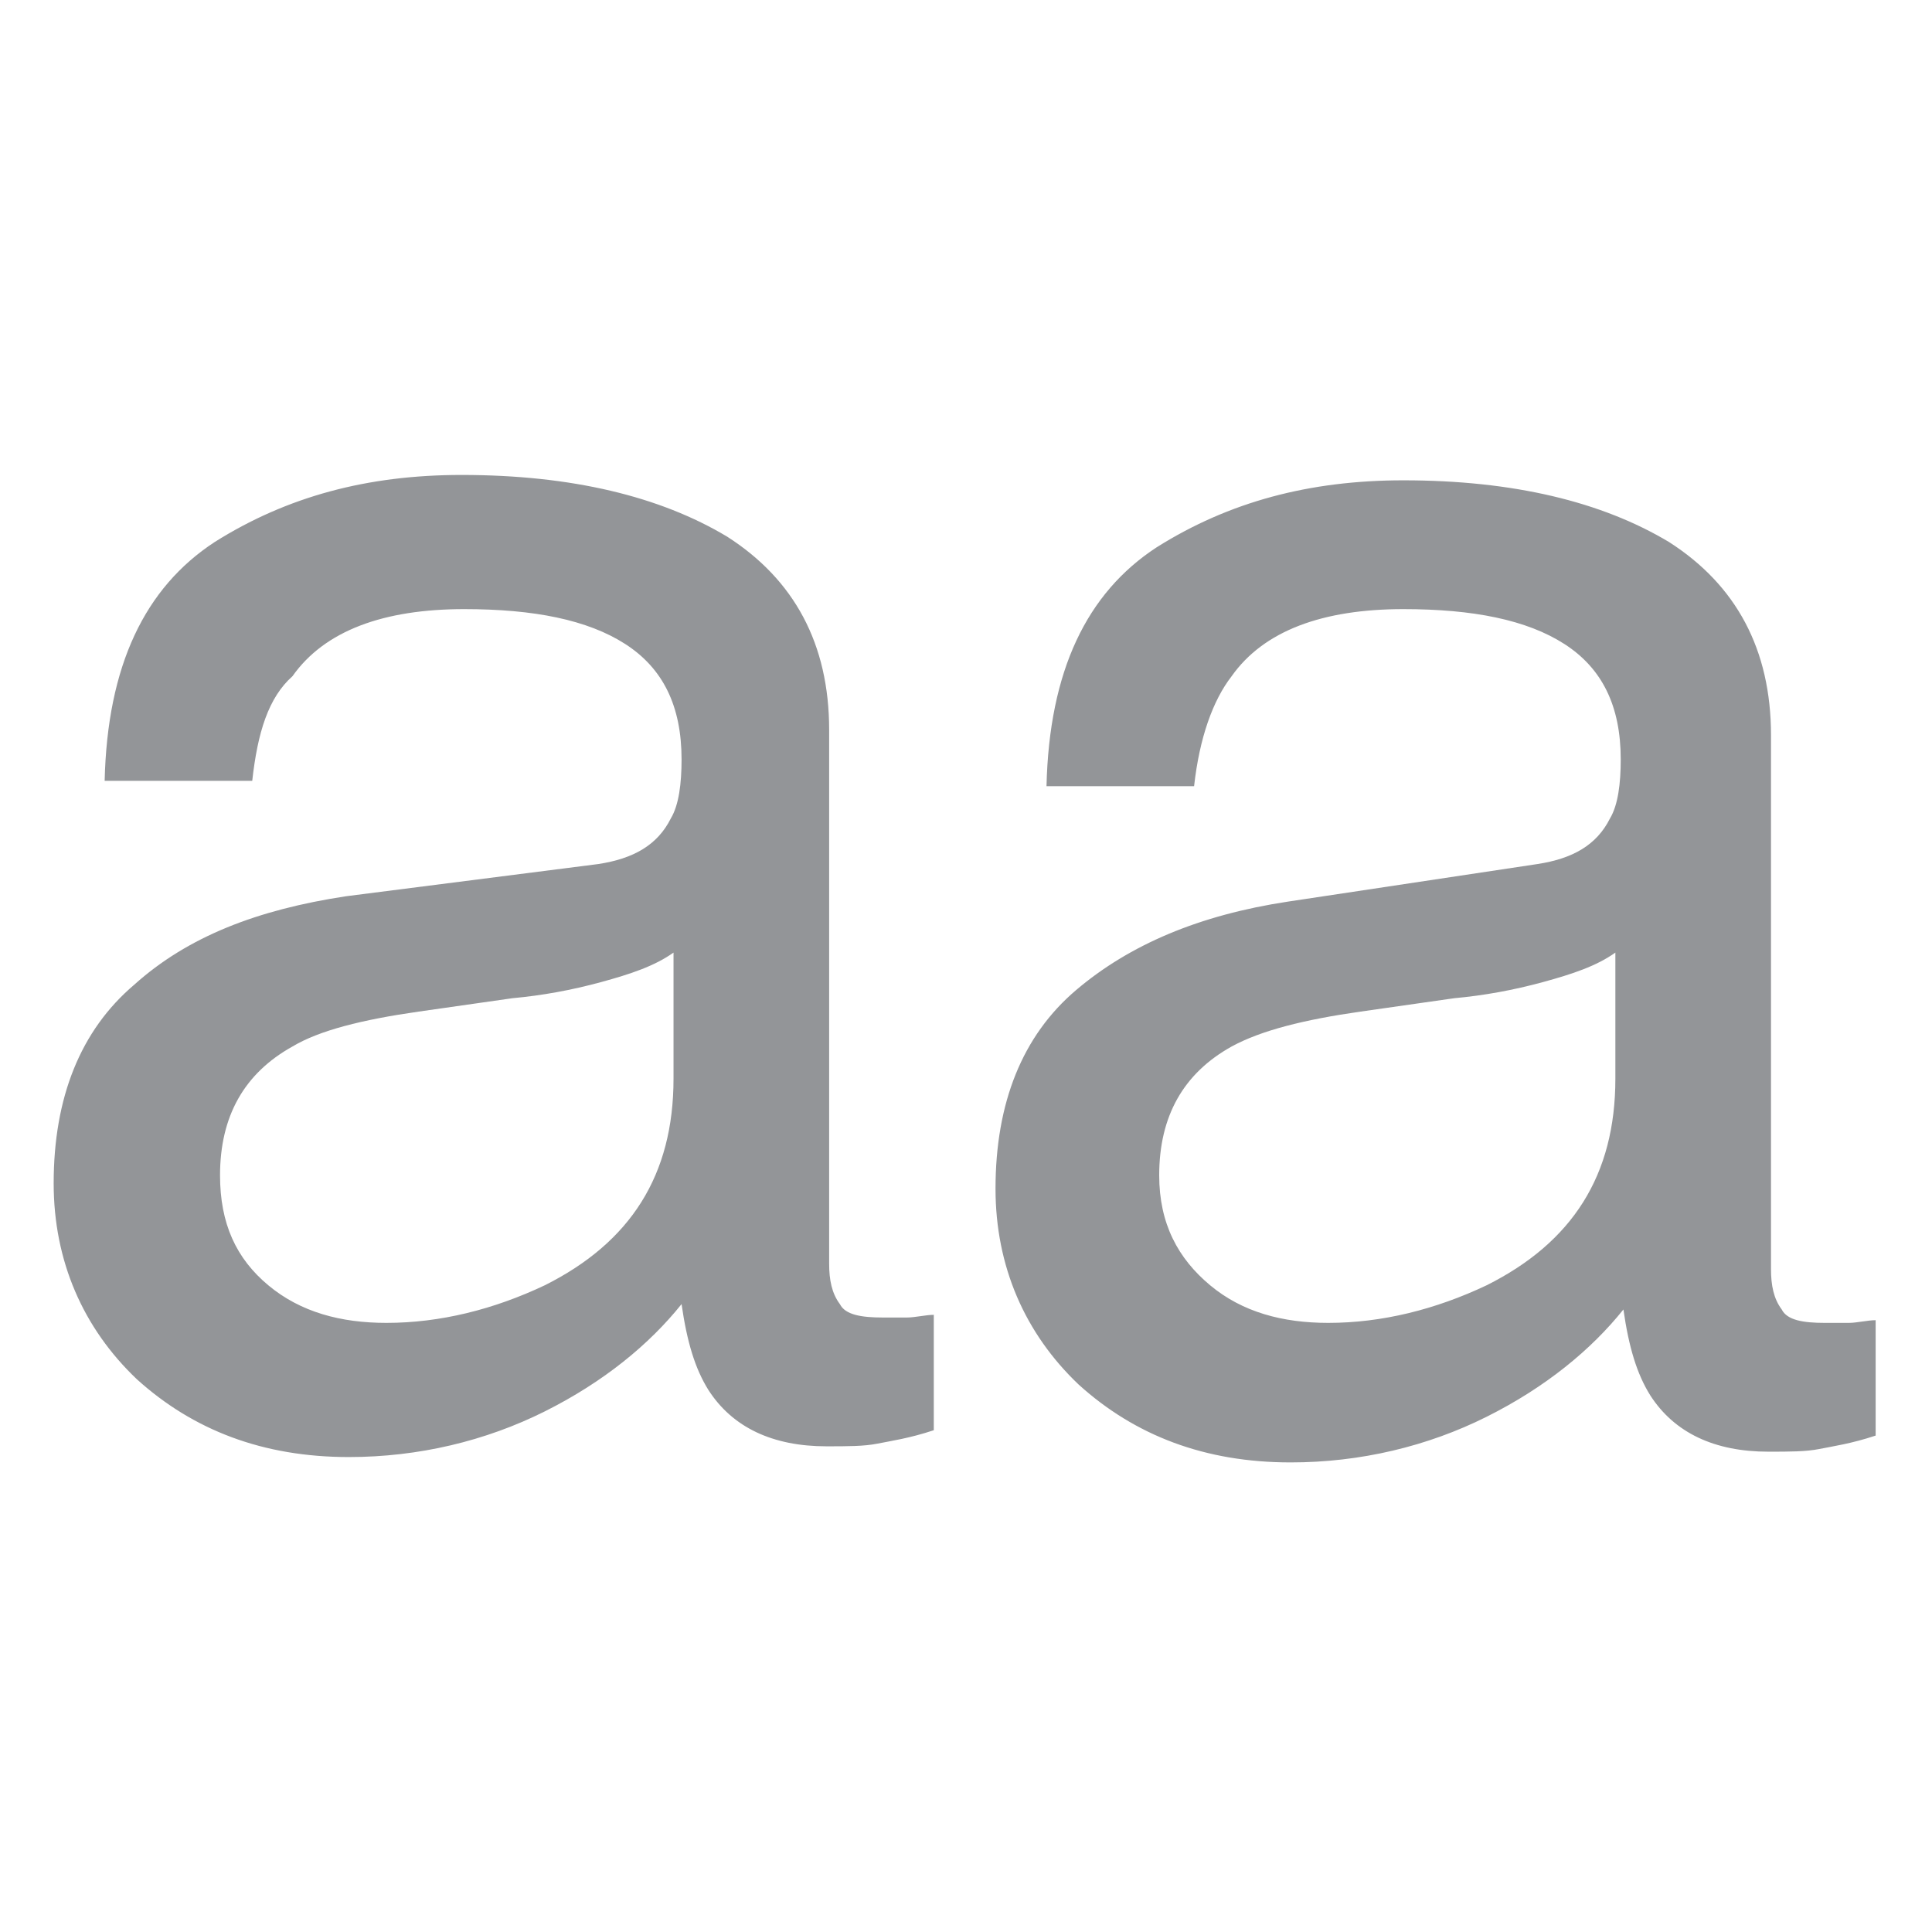
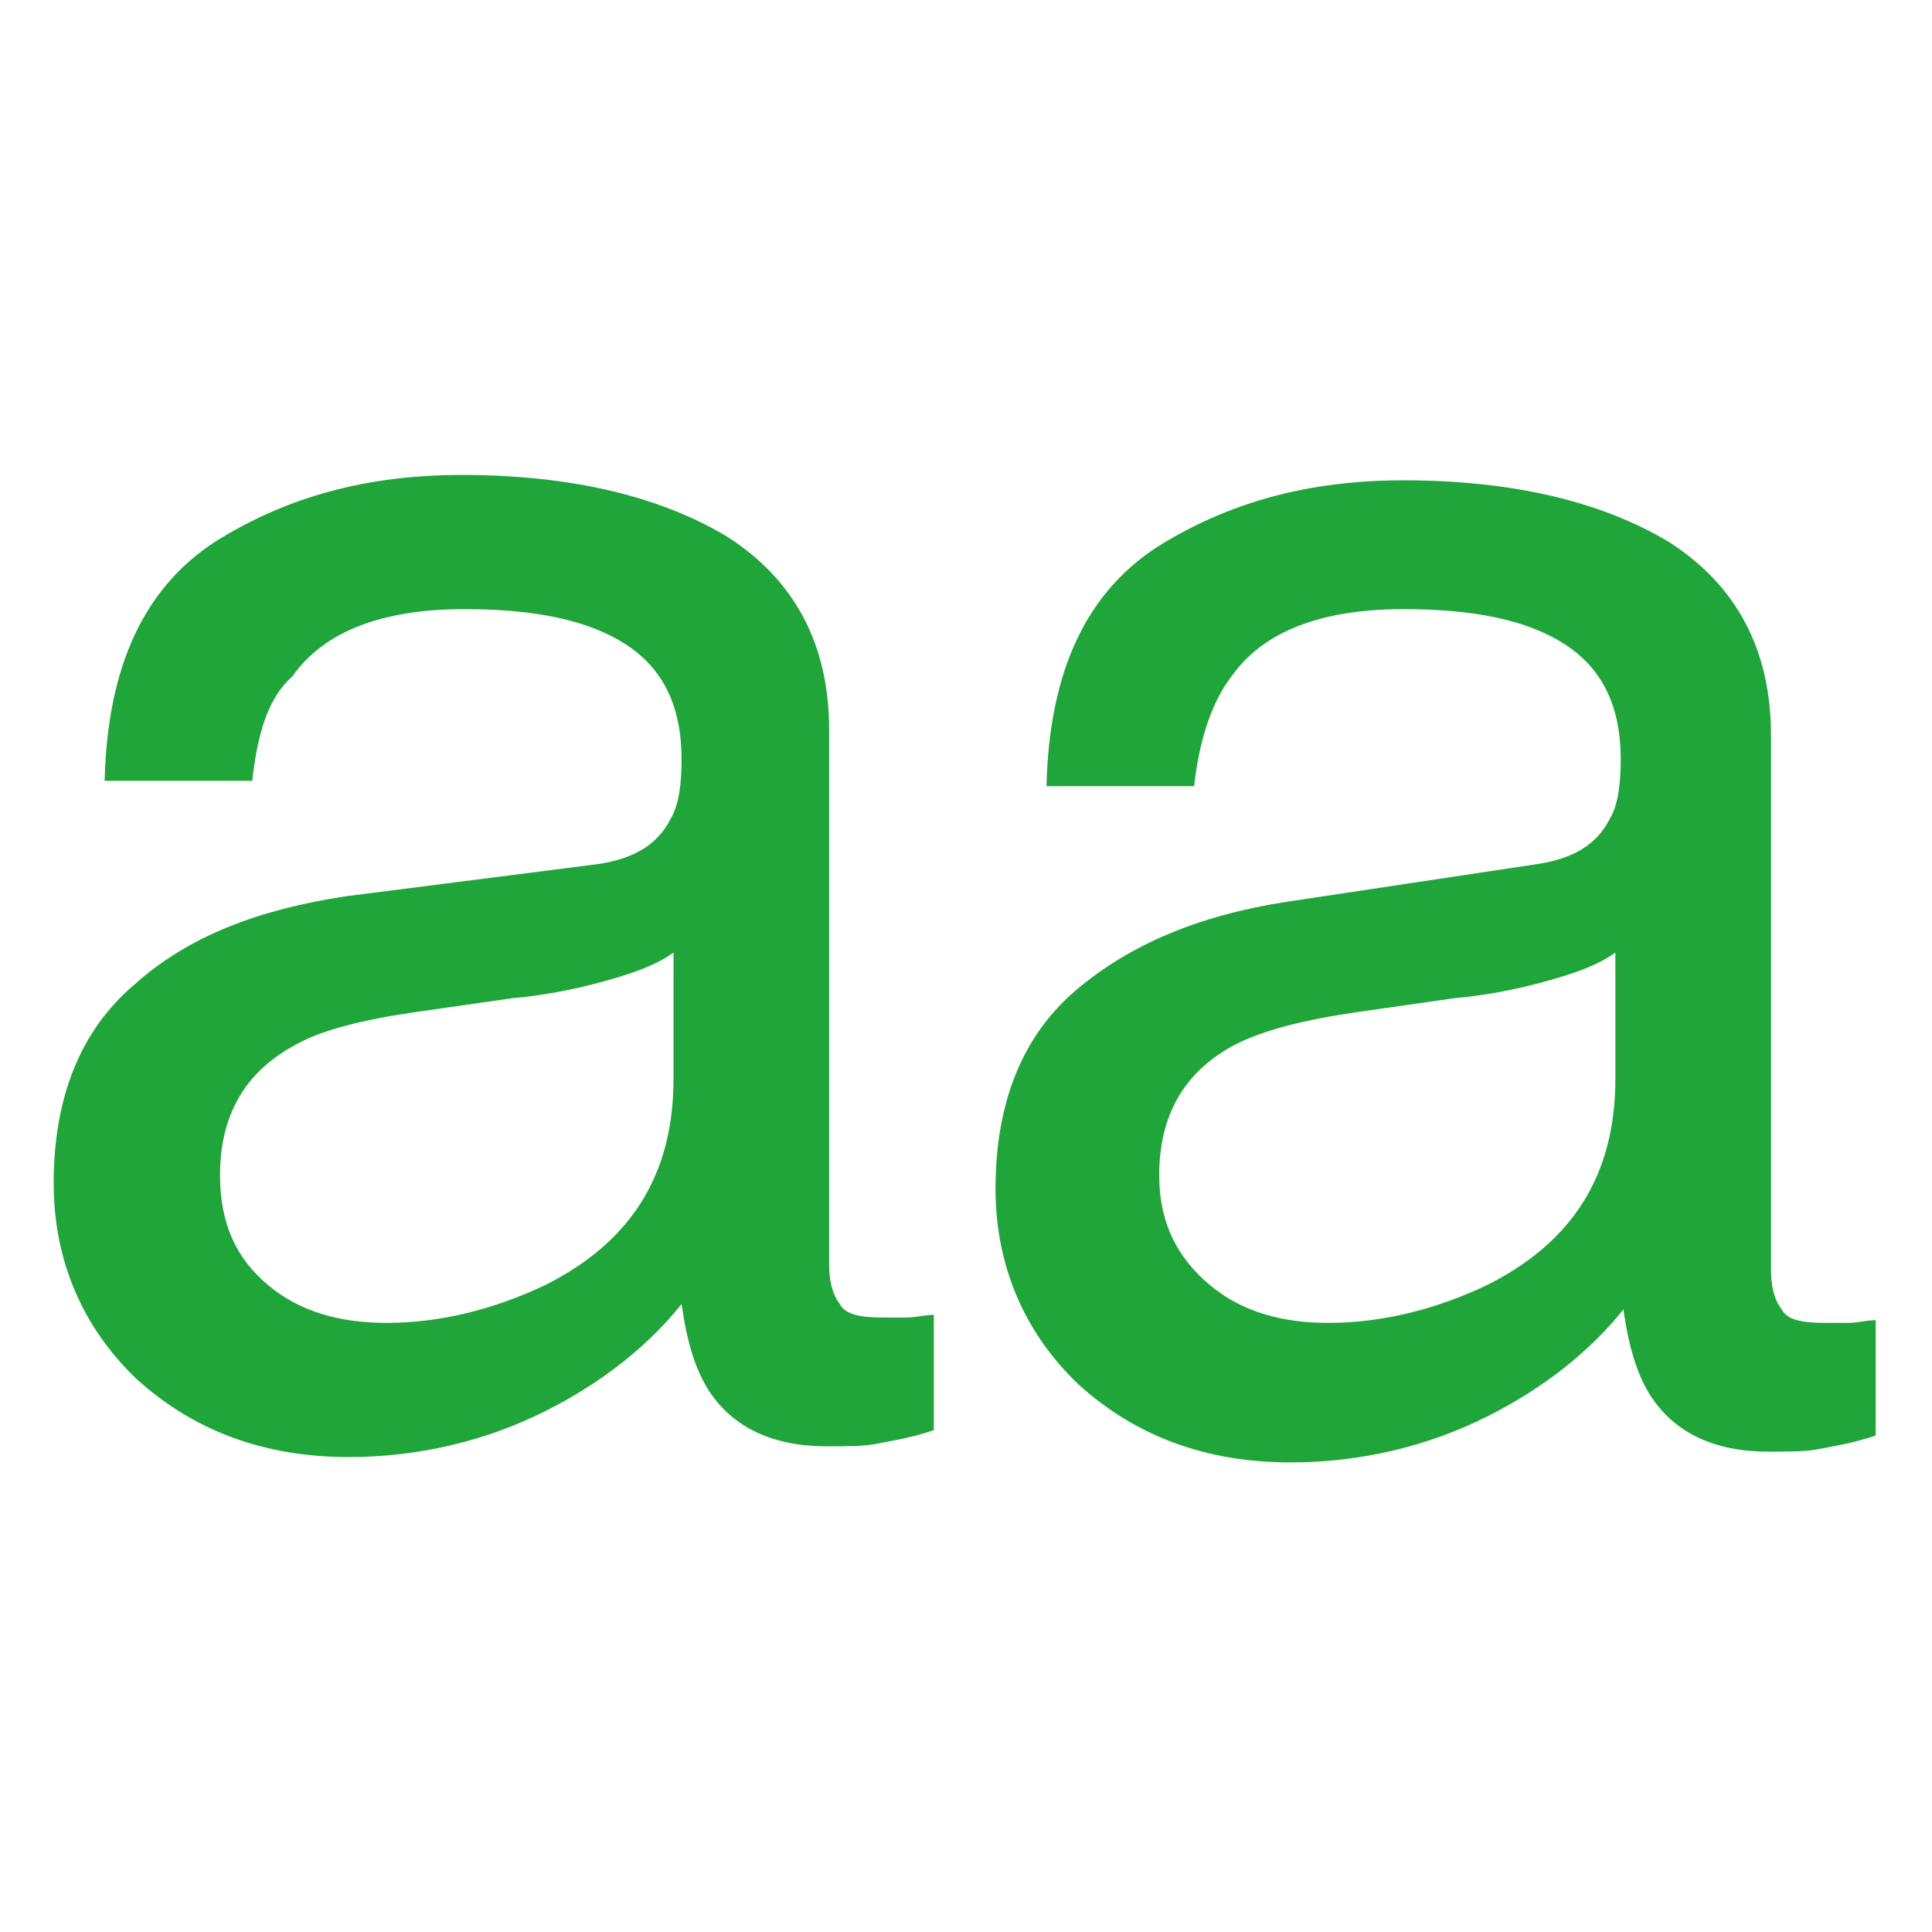
- <svg xmlns="http://www.w3.org/2000/svg" enable-background="new 0 0 72 72" viewBox="0 0 72 72">
-   <path d="m22.3 32.2c1.3-.2 2.2-.7 2.7-1.7.3-.5.4-1.3.4-2.2 0-2-.7-3.4-2.1-4.3s-3.4-1.3-6-1.3c-3 0-5.2.8-6.4 2.5-.9.8-1.3 2.1-1.5 3.9h-5.5c.1-4.3 1.5-7.2 4.1-8.9 2.7-1.7 5.7-2.5 9.2-2.5 4.1 0 7.4.8 9.9 2.3 2.5 1.6 3.8 4 3.8 7.2v19.9c0 .6.1 1.1.4 1.5.2.4.8.5 1.6.5h.9c.3 0 .7-.1 1-.1v4.3c-.9.3-1.6.4-2.1.5s-1.1.1-1.9.1c-2 0-3.5-.7-4.4-2.1-.5-.8-.8-1.8-1-3.2-1.2 1.5-2.9 2.9-5.1 4s-4.7 1.7-7.3 1.7c-3.2 0-5.8-1-7.9-2.9-2-1.9-3.1-4.4-3.1-7.3 0-3.2 1-5.7 3-7.4 2-1.8 4.6-2.8 7.9-3.3zm-12.3 15.7c1.2 1 2.7 1.4 4.4 1.4 2 0 4-.5 5.9-1.4 3.2-1.6 4.8-4.1 4.8-7.7v-4.7c-.7.5-1.6.8-2.7 1.1s-2.2.5-3.3.6l-3.5.5c-2.1.3-3.7.7-4.7 1.3-1.8 1-2.7 2.6-2.7 4.8 0 1.8.6 3.1 1.8 4.1zm47.3-15.7c1.3-.2 2.2-.7 2.7-1.7.3-.5.4-1.3.4-2.2 0-2-.7-3.4-2.1-4.3s-3.4-1.3-6-1.3c-3 0-5.2.8-6.4 2.5-.7.9-1.2 2.3-1.4 4.1h-5.5c.1-4.3 1.5-7.2 4.1-8.9 2.7-1.7 5.7-2.5 9.2-2.5 4.1 0 7.4.8 9.9 2.3 2.5 1.6 3.8 4 3.8 7.2v19.9c0 .6.1 1.1.4 1.5.2.4.8.5 1.6.5h.9c.3 0 .7-.1 1-.1v4.3c-.9.3-1.6.4-2.1.5s-1.1.1-1.9.1c-2 0-3.5-.7-4.4-2.1-.5-.8-.8-1.8-1-3.2-1.2 1.5-2.9 2.9-5.1 4s-4.7 1.7-7.3 1.7c-3.2 0-5.8-1-7.9-2.9-2-1.9-3.1-4.4-3.1-7.3 0-3.2 1-5.7 3-7.4s4.6-2.8 7.9-3.3zm-12.2 15.7c1.2 1 2.7 1.4 4.4 1.4 2 0 4-.5 5.9-1.4 3.2-1.6 4.8-4.1 4.8-7.7v-4.7c-.7.5-1.6.8-2.7 1.1s-2.2.5-3.3.6l-3.5.5c-2.1.3-3.7.7-4.8 1.3-1.8 1-2.7 2.6-2.7 4.8 0 1.8.7 3.1 1.9 4.1z" fill="#939598" />
+ <svg xmlns="http://www.w3.org/2000/svg" height="50px" enable-background="new 0 0 72 72" viewBox="0 0 72 72">
+   <path d="m22.3 32.2c1.3-.2 2.2-.7 2.7-1.7.3-.5.4-1.3.4-2.2 0-2-.7-3.4-2.1-4.3s-3.4-1.3-6-1.3c-3 0-5.2.8-6.4 2.5-.9.8-1.3 2.1-1.5 3.9h-5.5c.1-4.3 1.5-7.2 4.1-8.9 2.7-1.7 5.7-2.5 9.2-2.5 4.1 0 7.4.8 9.9 2.3 2.5 1.6 3.8 4 3.8 7.2v19.9c0 .6.1 1.1.4 1.5.2.4.8.5 1.6.5h.9c.3 0 .7-.1 1-.1v4.3c-.9.3-1.6.4-2.1.5s-1.1.1-1.9.1c-2 0-3.5-.7-4.4-2.1-.5-.8-.8-1.8-1-3.2-1.2 1.5-2.9 2.9-5.1 4s-4.7 1.7-7.3 1.7c-3.2 0-5.8-1-7.9-2.9-2-1.9-3.1-4.4-3.1-7.3 0-3.2 1-5.7 3-7.4 2-1.8 4.6-2.8 7.9-3.3zm-12.3 15.7c1.2 1 2.7 1.4 4.4 1.4 2 0 4-.5 5.9-1.4 3.2-1.6 4.8-4.1 4.8-7.7v-4.7c-.7.5-1.6.8-2.7 1.1s-2.2.5-3.3.6l-3.5.5c-2.1.3-3.7.7-4.7 1.3-1.8 1-2.7 2.6-2.7 4.8 0 1.8.6 3.1 1.8 4.1zm47.3-15.7c1.3-.2 2.2-.7 2.7-1.7.3-.5.4-1.3.4-2.2 0-2-.7-3.4-2.1-4.3s-3.4-1.3-6-1.3c-3 0-5.2.8-6.4 2.5-.7.9-1.2 2.3-1.4 4.1h-5.5c.1-4.3 1.5-7.2 4.1-8.9 2.7-1.7 5.7-2.5 9.2-2.5 4.1 0 7.4.8 9.9 2.3 2.5 1.6 3.8 4 3.8 7.2v19.9c0 .6.1 1.1.4 1.5.2.4.8.5 1.6.5h.9c.3 0 .7-.1 1-.1v4.3c-.9.3-1.6.4-2.1.5s-1.1.1-1.9.1c-2 0-3.5-.7-4.4-2.1-.5-.8-.8-1.8-1-3.2-1.2 1.5-2.9 2.9-5.1 4s-4.7 1.7-7.3 1.7c-3.2 0-5.8-1-7.9-2.9-2-1.9-3.1-4.4-3.1-7.3 0-3.2 1-5.7 3-7.4s4.6-2.8 7.9-3.3zm-12.2 15.7c1.2 1 2.7 1.4 4.4 1.4 2 0 4-.5 5.9-1.4 3.2-1.6 4.8-4.1 4.8-7.7v-4.7c-.7.5-1.6.8-2.7 1.1s-2.2.5-3.3.6l-3.5.5c-2.1.3-3.7.7-4.8 1.3-1.8 1-2.7 2.6-2.7 4.8 0 1.8.7 3.1 1.9 4.1z" fill="#20a53a" />
</svg>
